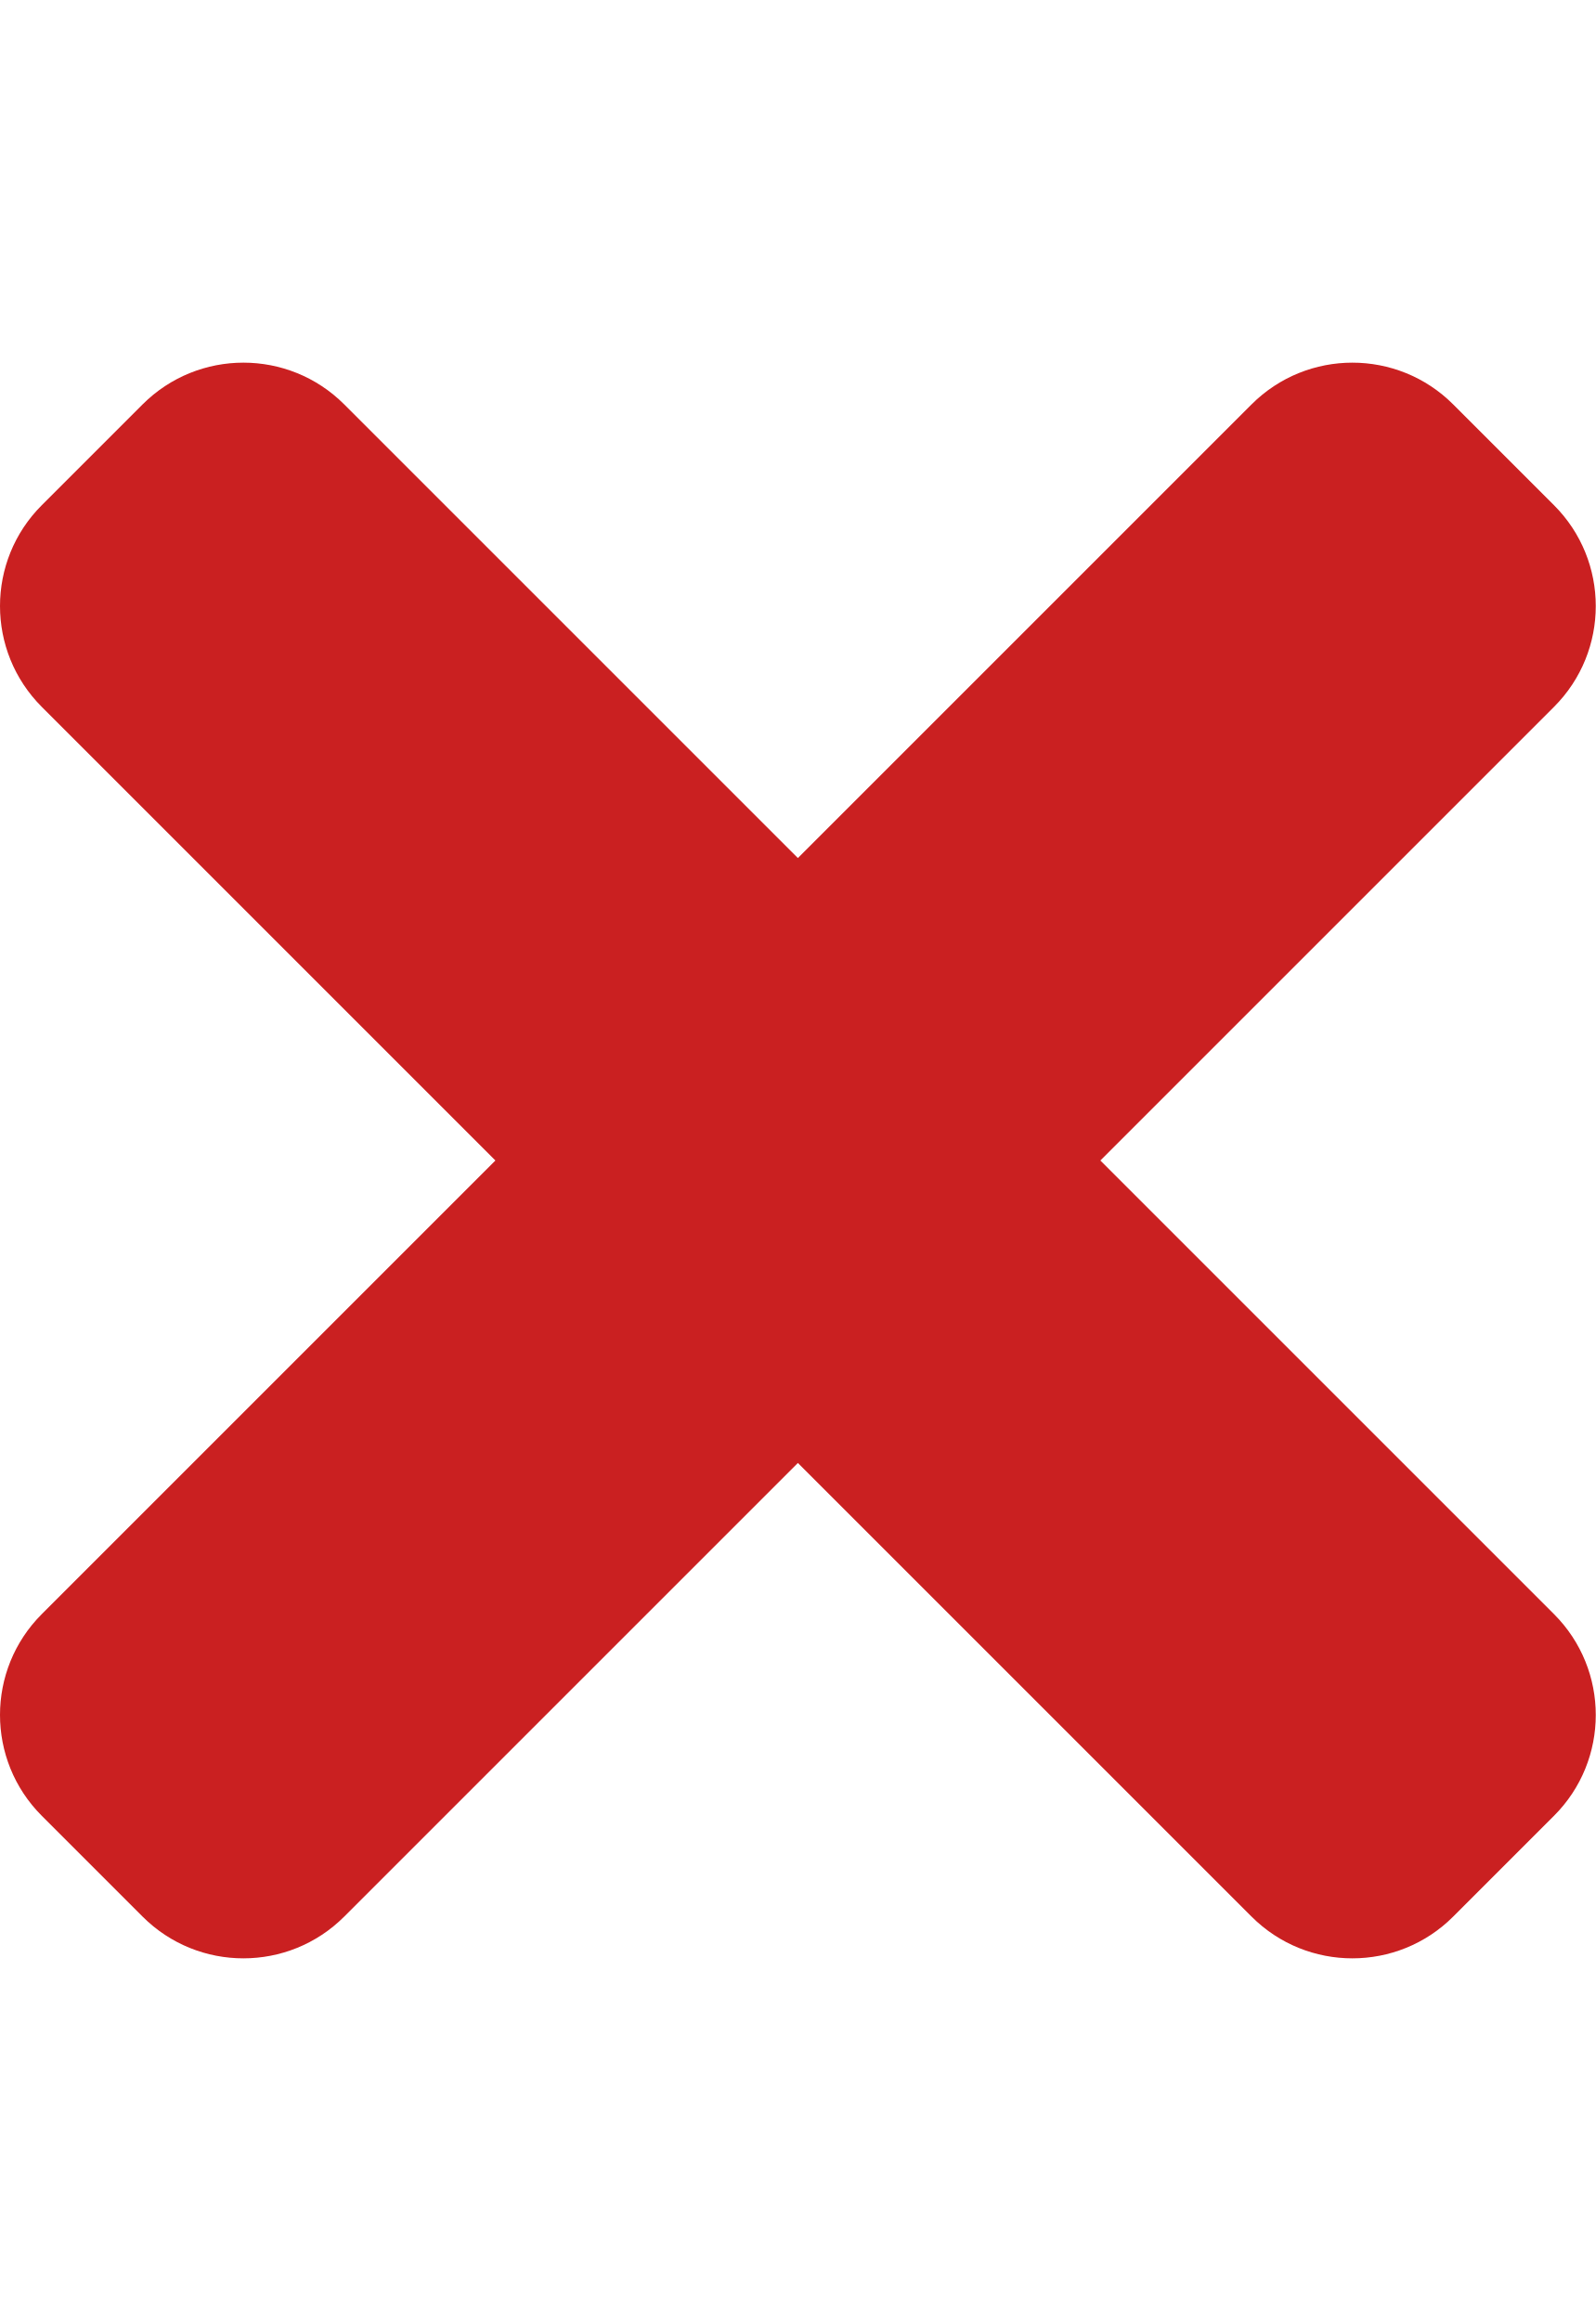
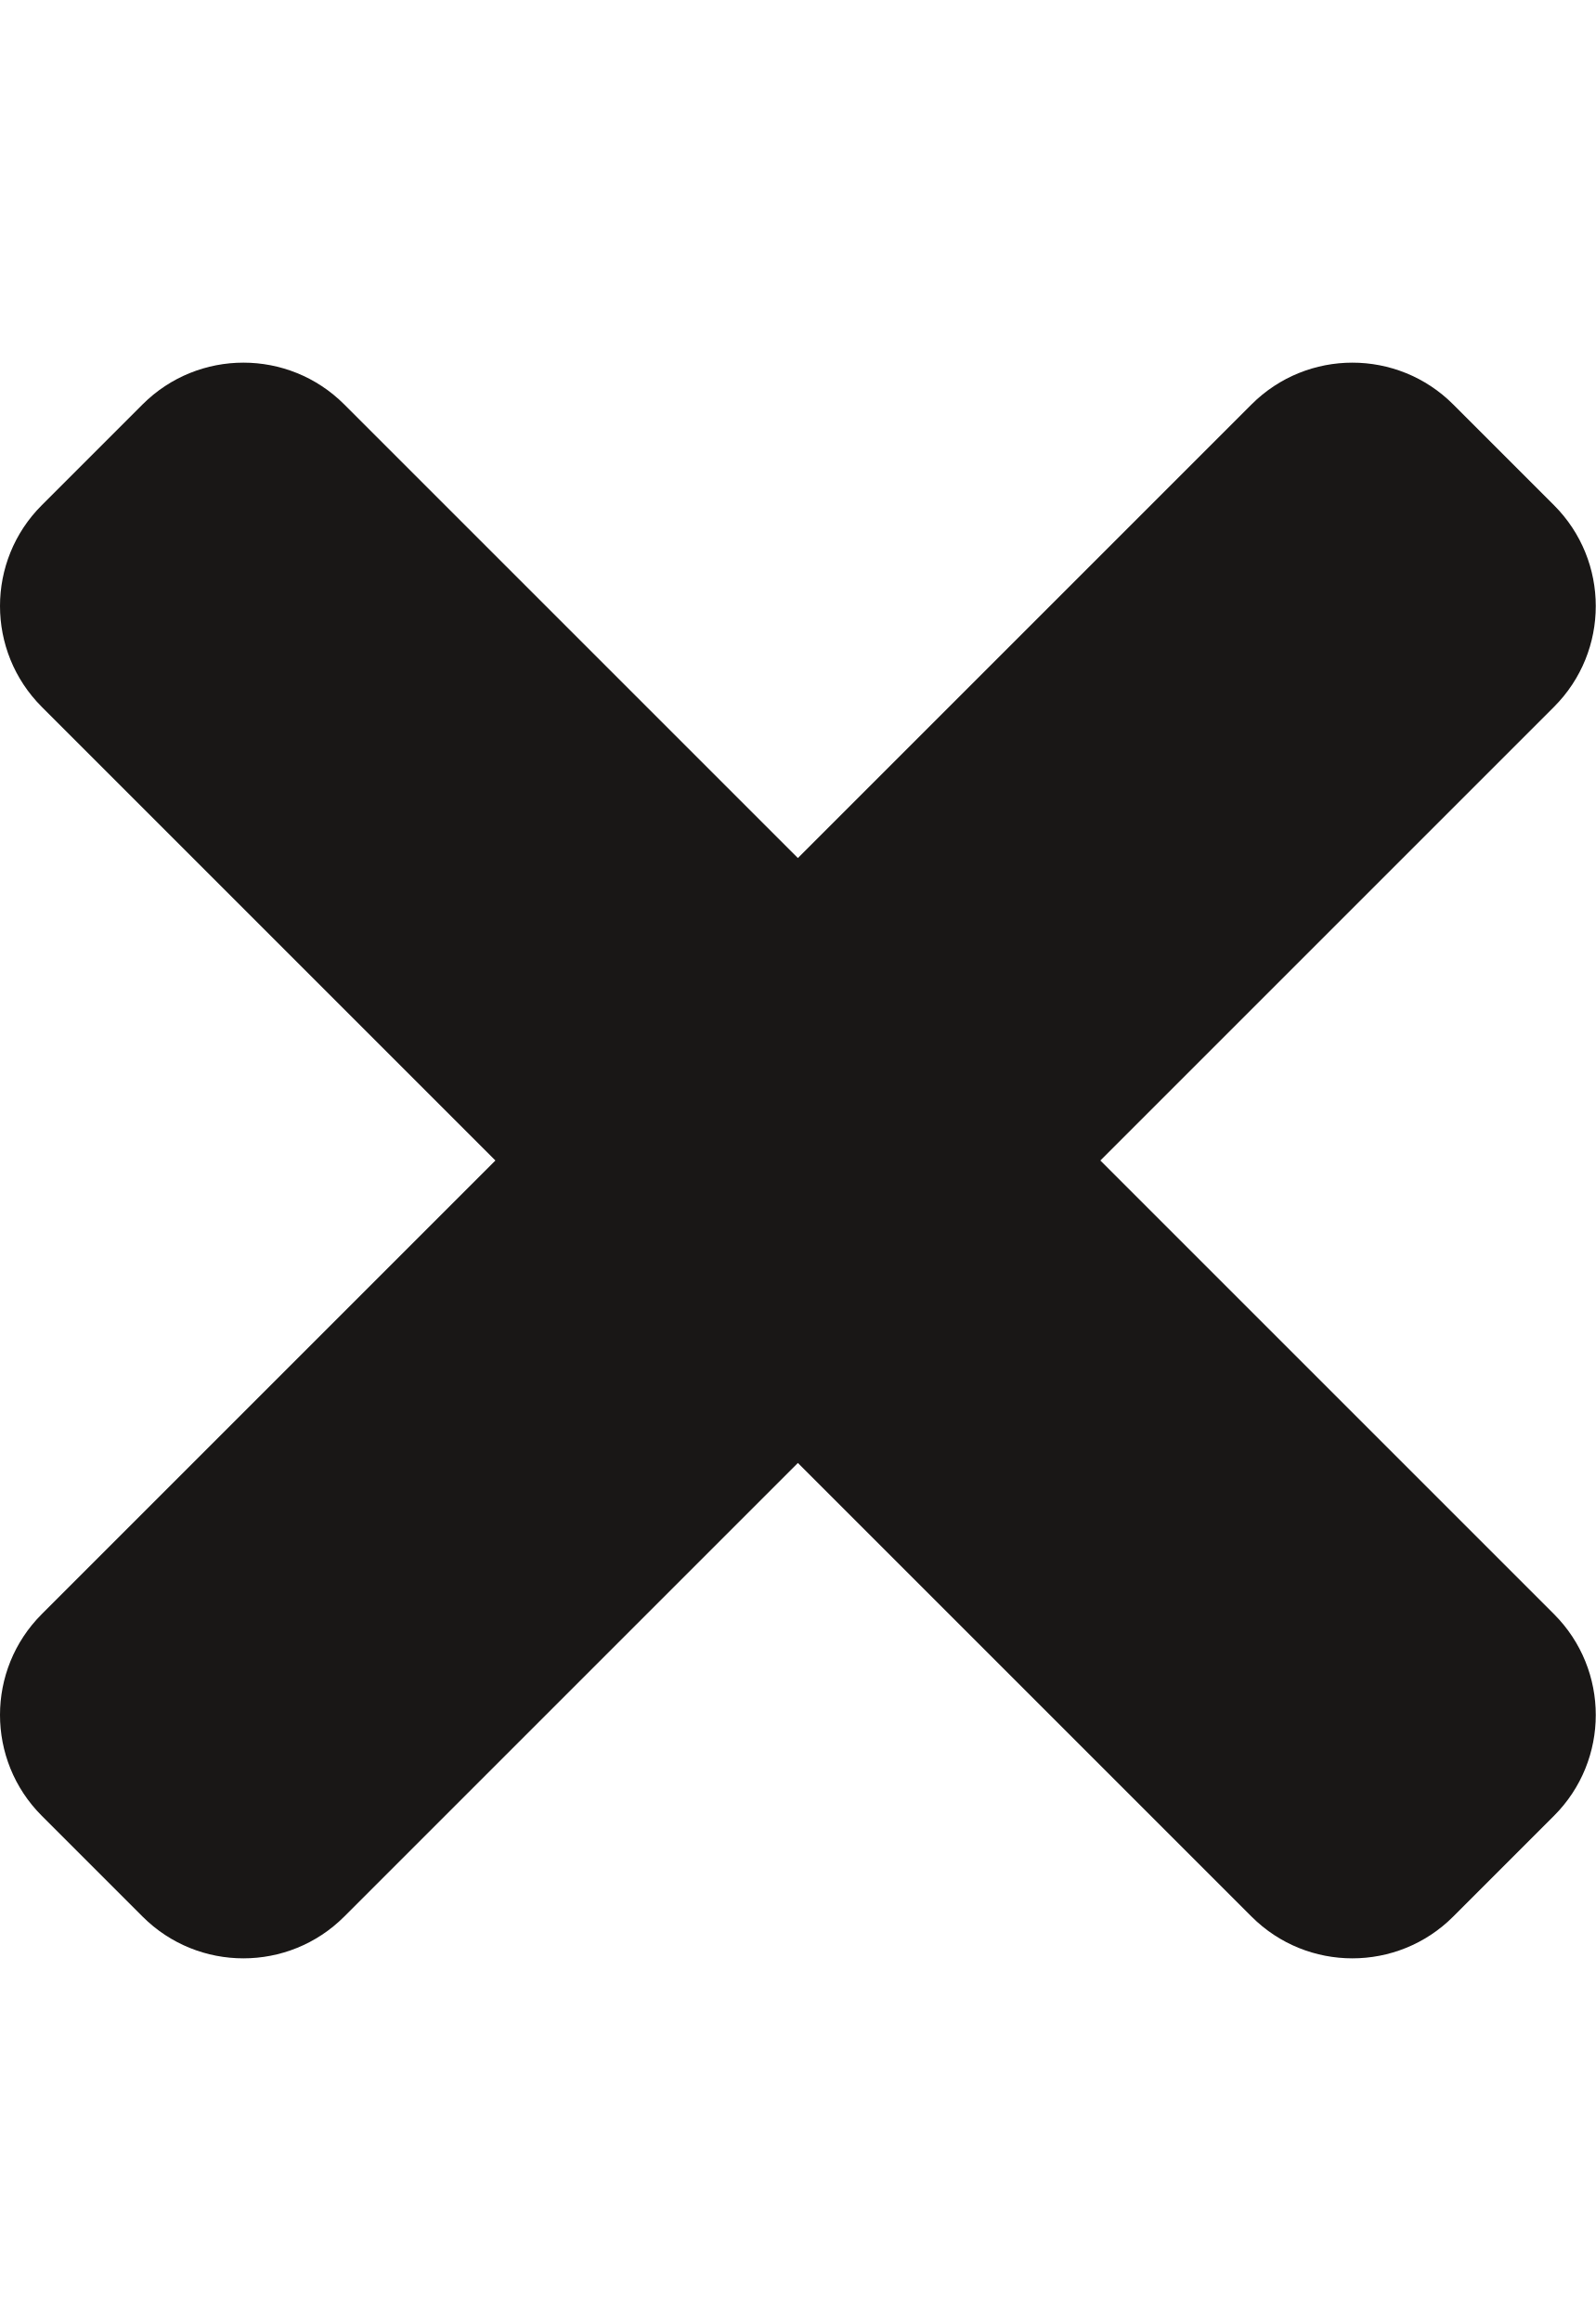
<svg xmlns="http://www.w3.org/2000/svg" aria-hidden="true" focusable="false" data-prefix="fas" data-icon="times" class="svg-inline--fa fa-times fa-w-11" role="img" viewBox="0 0 352 512">
-   <path fill="#ca2021" d="M242.72 256l100.07-100.07c12.28-12.28 12.28-32.19 0-44.48l-22.24-22.24c-12.28-12.28-32.19-12.28-44.48 0L176 189.28 75.93 89.21c-12.28-12.28-32.19-12.28-44.48 0L9.21 111.45c-12.28 12.28-12.28 32.19 0 44.48L109.28 256 9.21 356.07c-12.28 12.28-12.28 32.19 0 44.48l22.24 22.24c12.28 12.28 32.2 12.28 44.48 0L176 322.72l100.07 100.07c12.28 12.28 32.2 12.28 44.48 0l22.24-22.24c12.28-12.28 12.28-32.19 0-44.48L242.72 256z" />
+   <path fill="#191716" d="M242.72 256l100.07-100.07c12.28-12.28 12.28-32.19 0-44.48l-22.24-22.24c-12.28-12.28-32.19-12.28-44.48 0L176 189.28 75.93 89.21c-12.28-12.28-32.19-12.28-44.48 0L9.21 111.45c-12.28 12.28-12.28 32.19 0 44.48L109.28 256 9.21 356.07c-12.28 12.28-12.28 32.19 0 44.48l22.24 22.24c12.28 12.28 32.2 12.28 44.48 0L176 322.72l100.07 100.07c12.28 12.28 32.2 12.28 44.48 0l22.24-22.24c12.28-12.28 12.28-32.19 0-44.48L242.72 256z" />
</svg>
